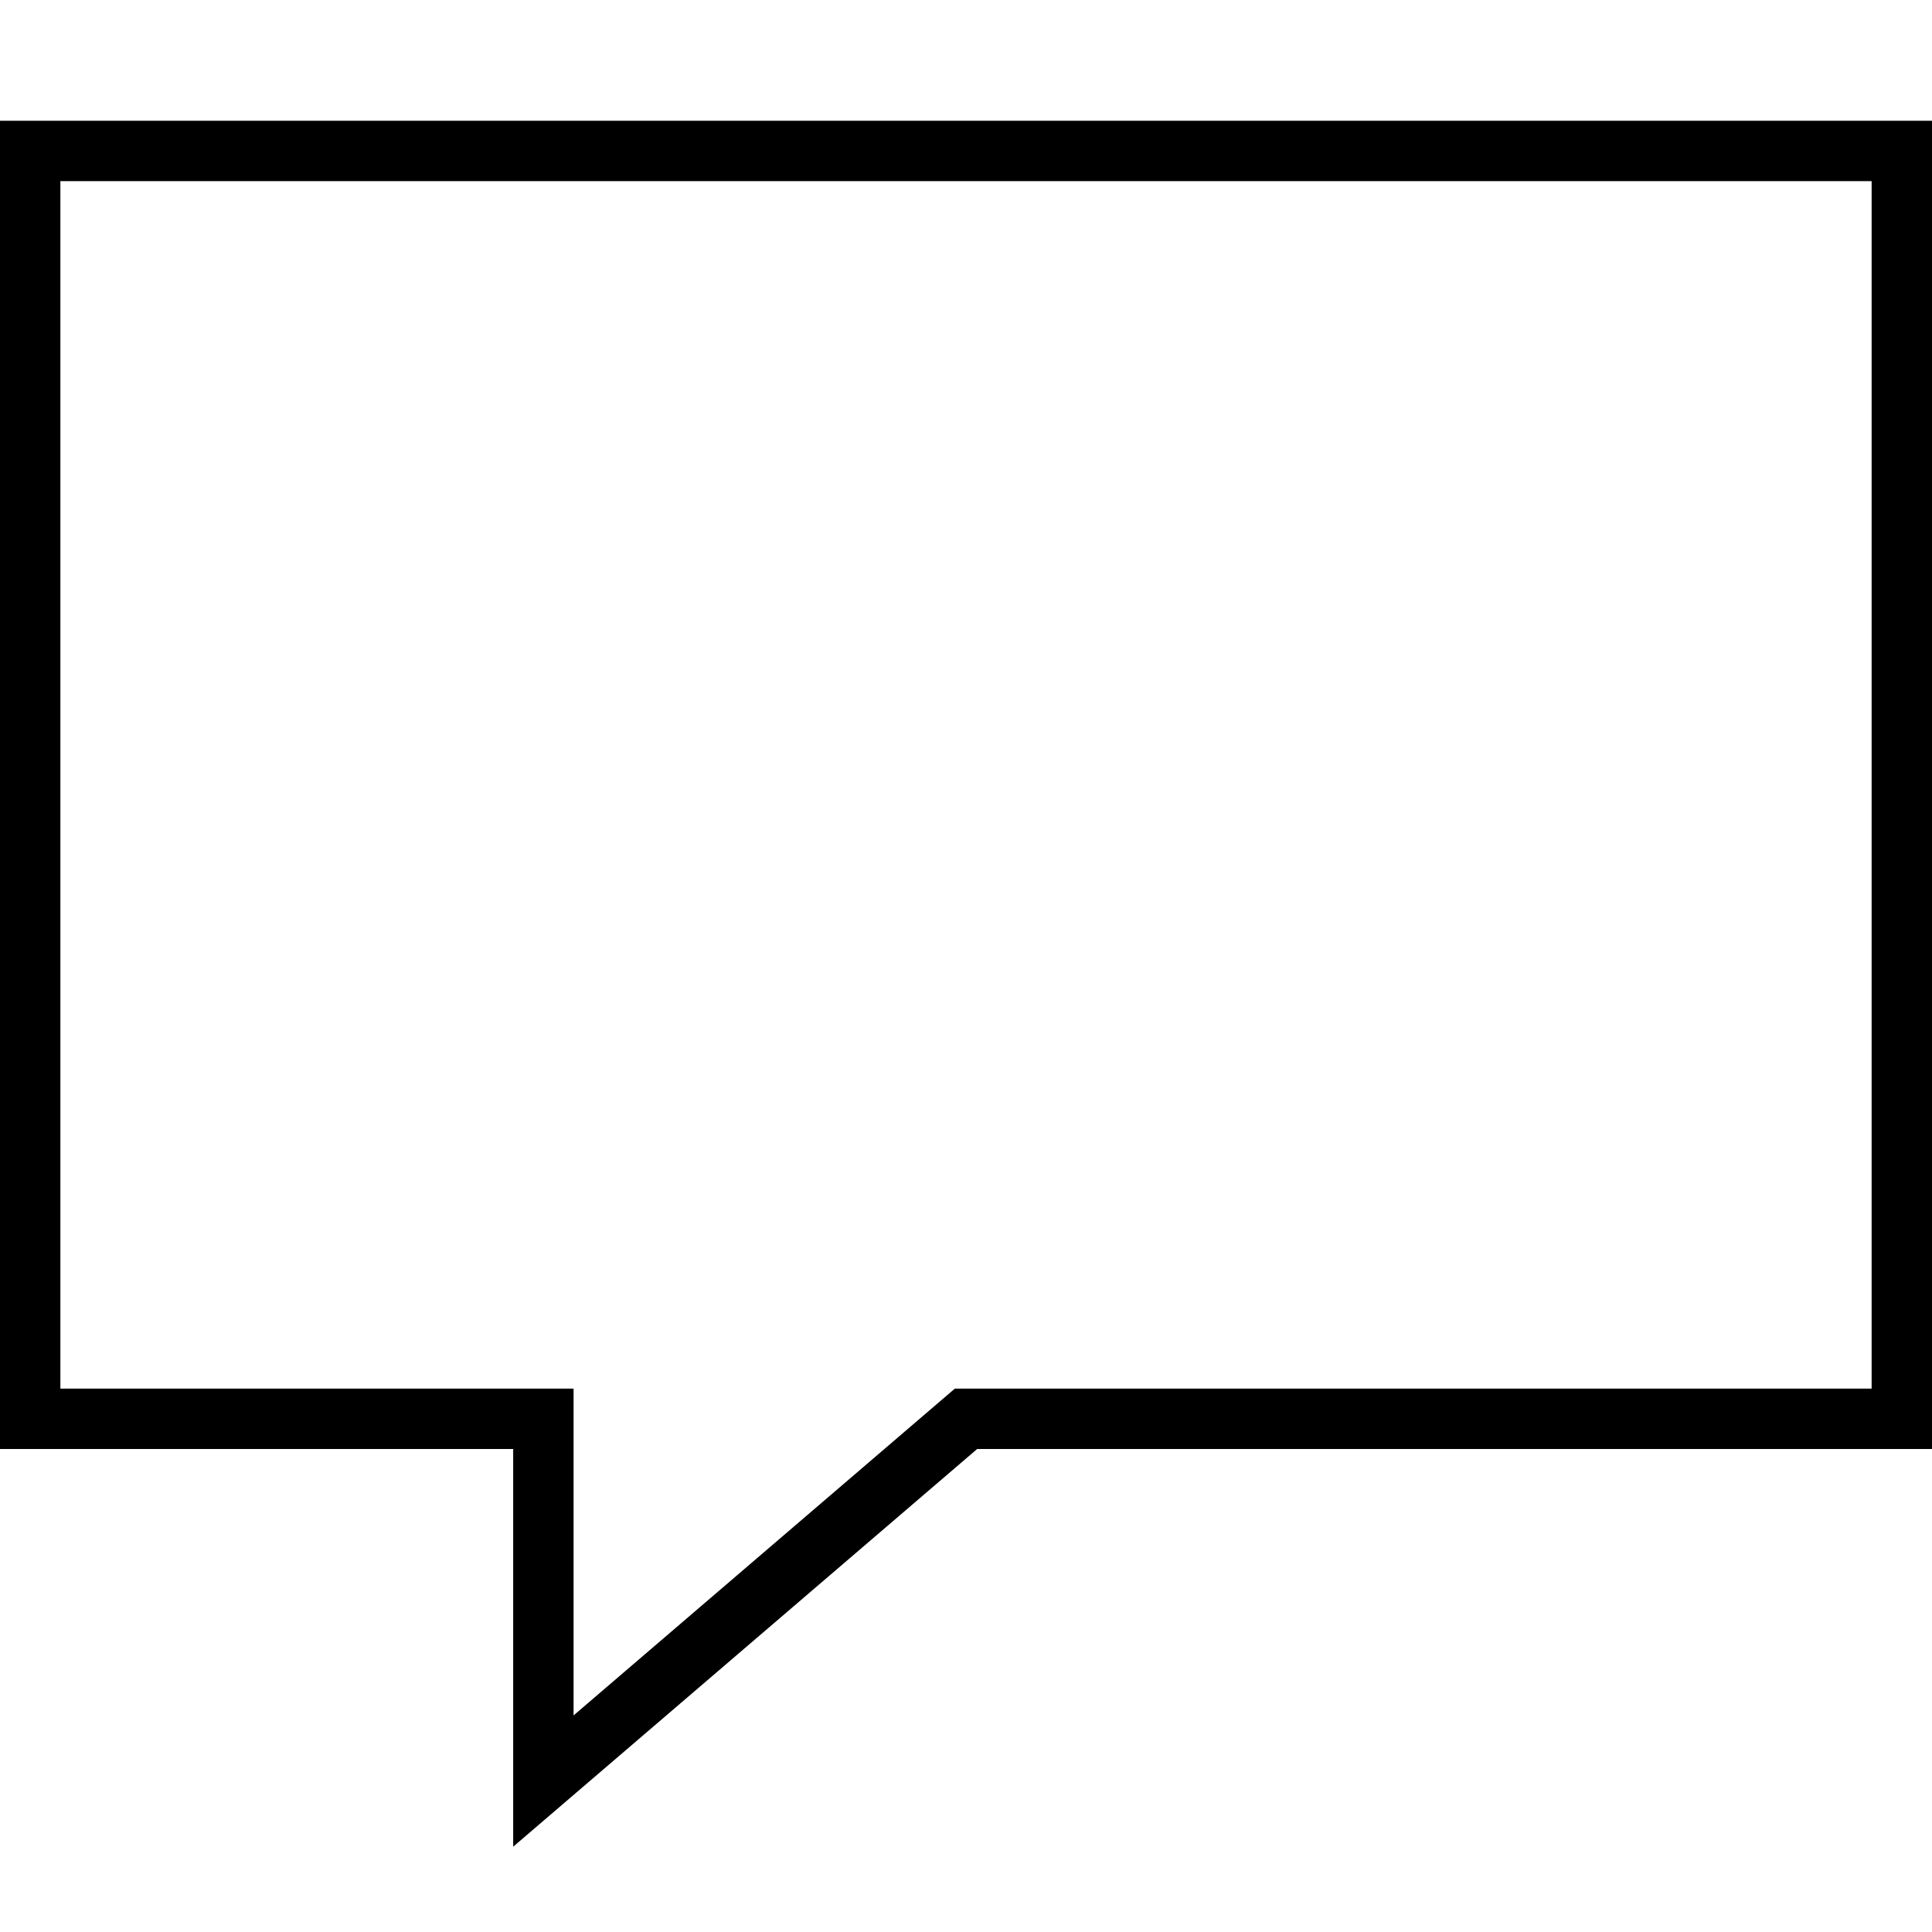
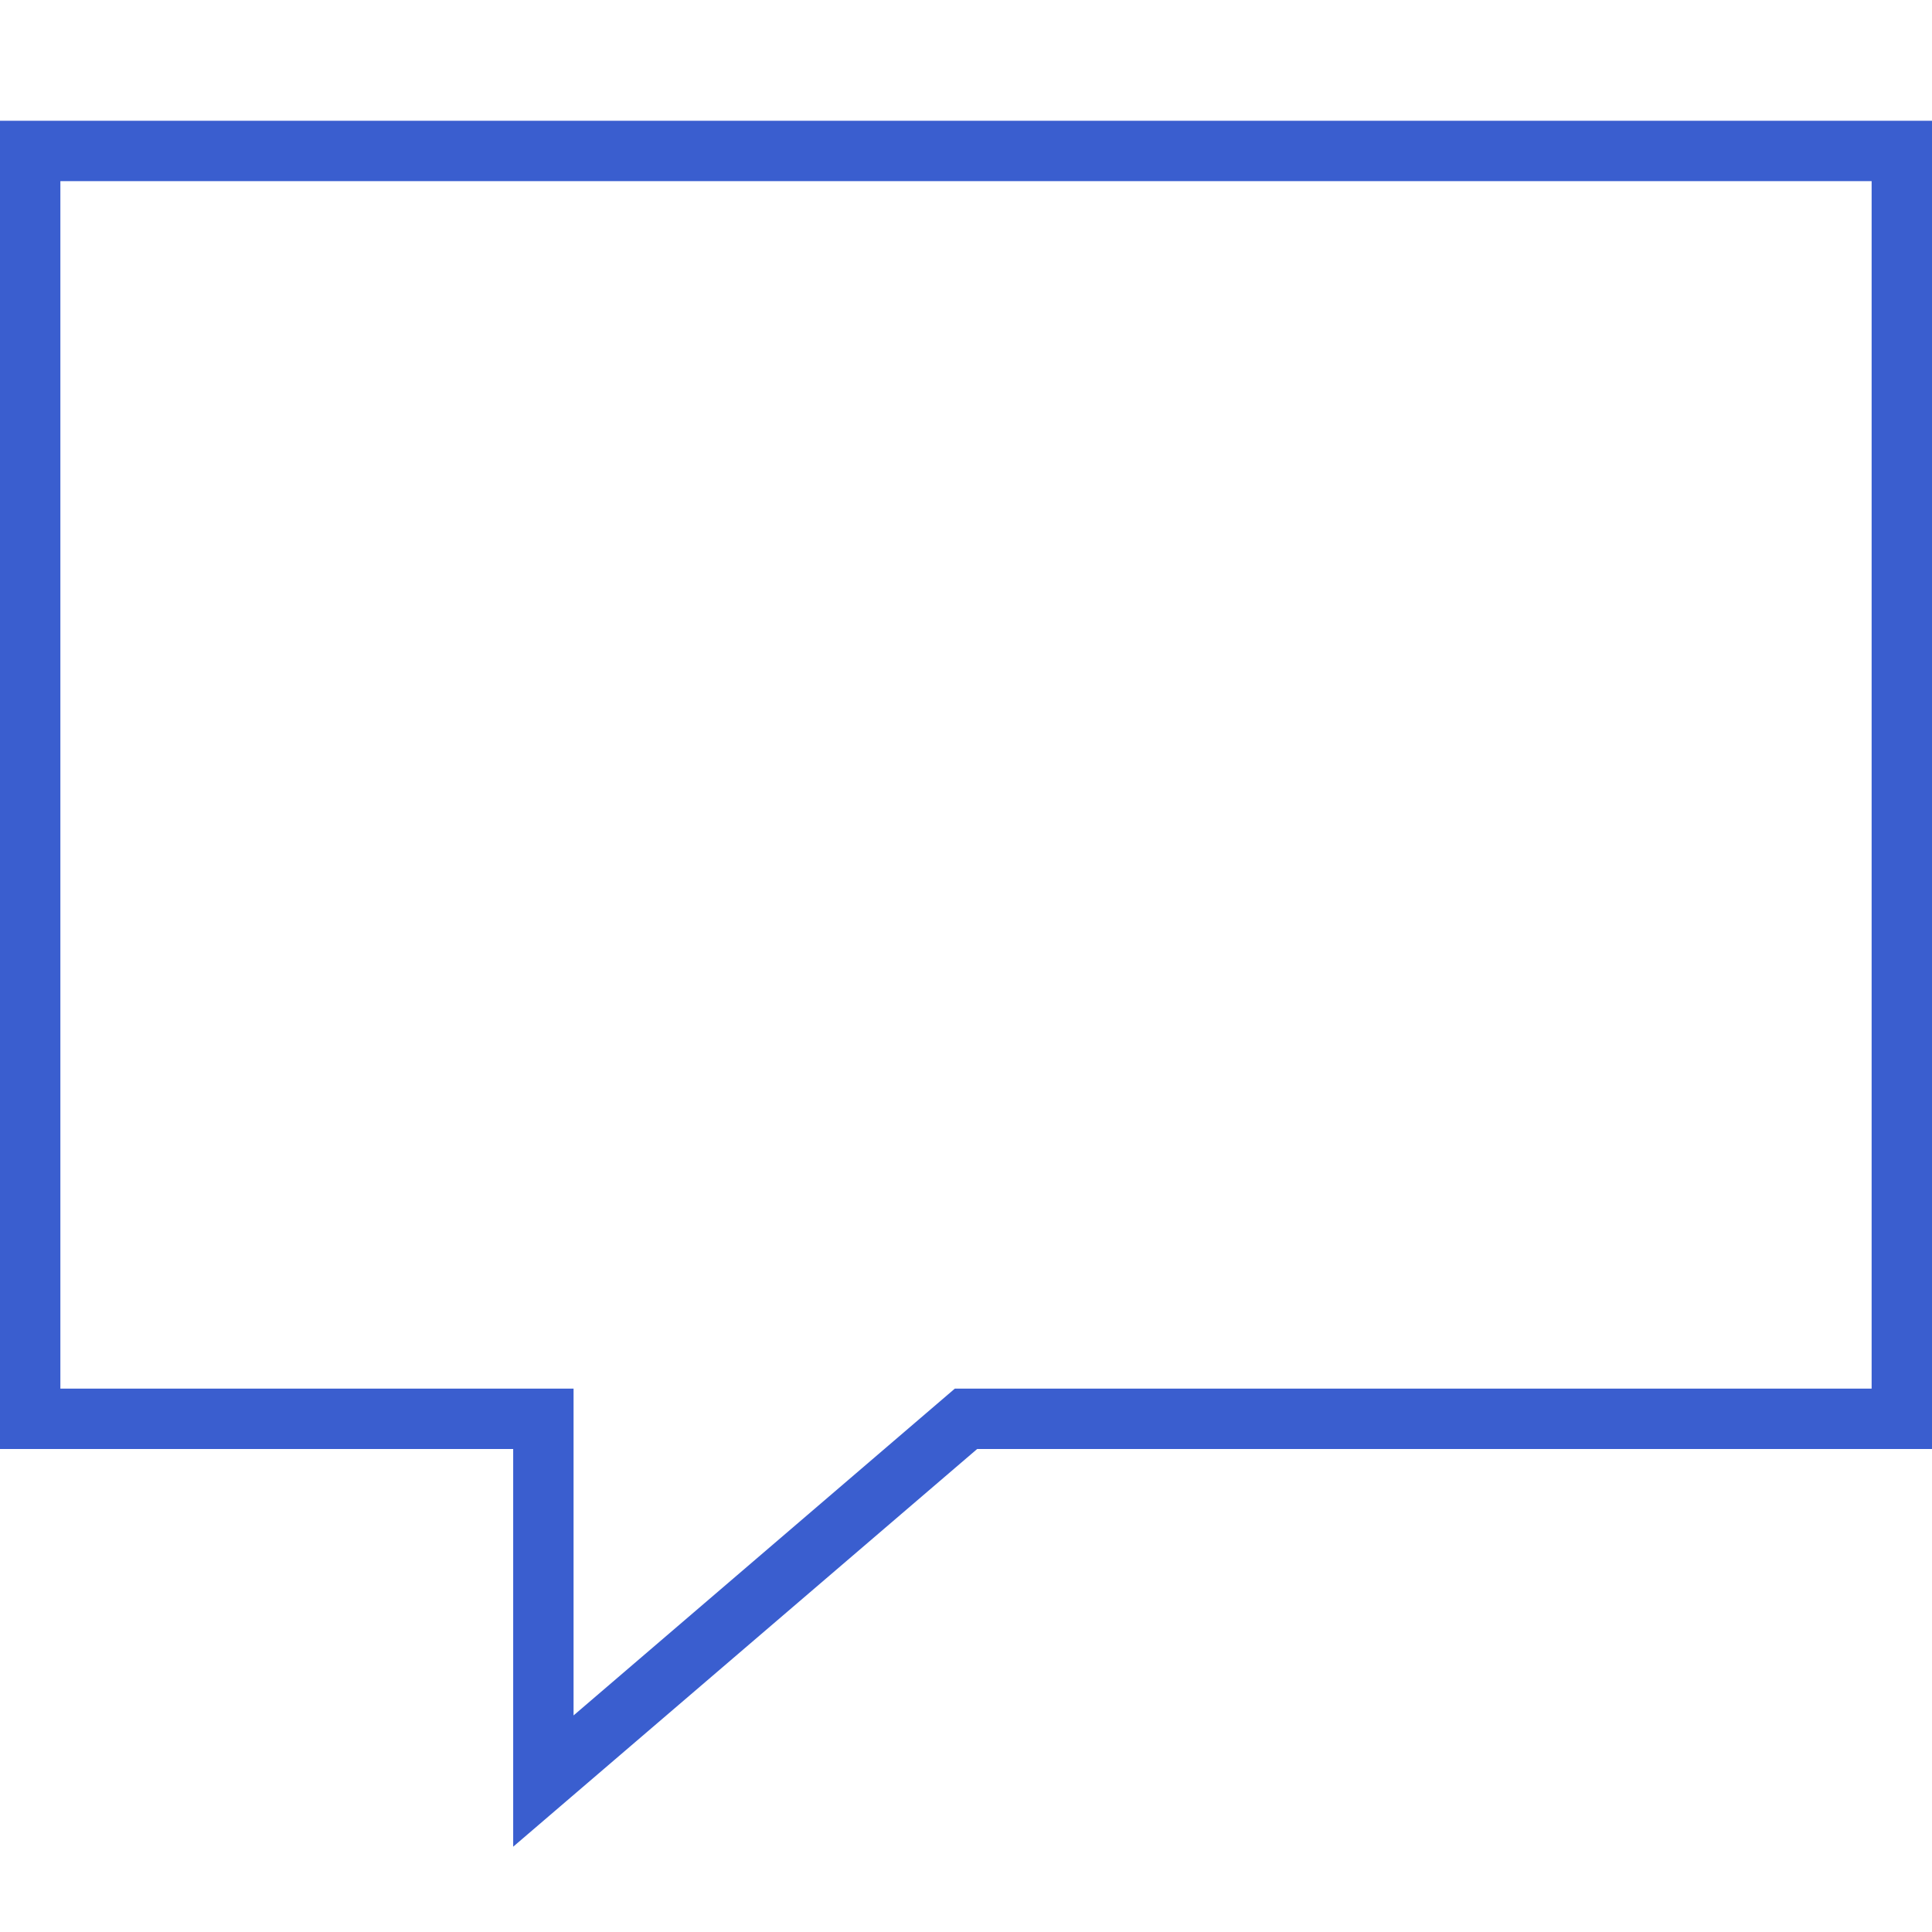
<svg xmlns="http://www.w3.org/2000/svg" version="1.1" id="Layer_1" x="0px" y="0px" width="64px" height="64px" viewBox="0 0 64 64" enable-background="new 0 0 64 64" xml:space="preserve">
-   <polygon fill="none" stroke="#000000" stroke-width="2" stroke-miterlimit="10" points="32,47 63,47 63,5 1,5 1,47 18,47 18,59 " />
+   <polygon fill="none" stroke="#3A5ECF" stroke-width="2" stroke-miterlimit="10" points="32,47 63,47 63,5 1,5 1,47 18,47 18,59 " />
</svg>
